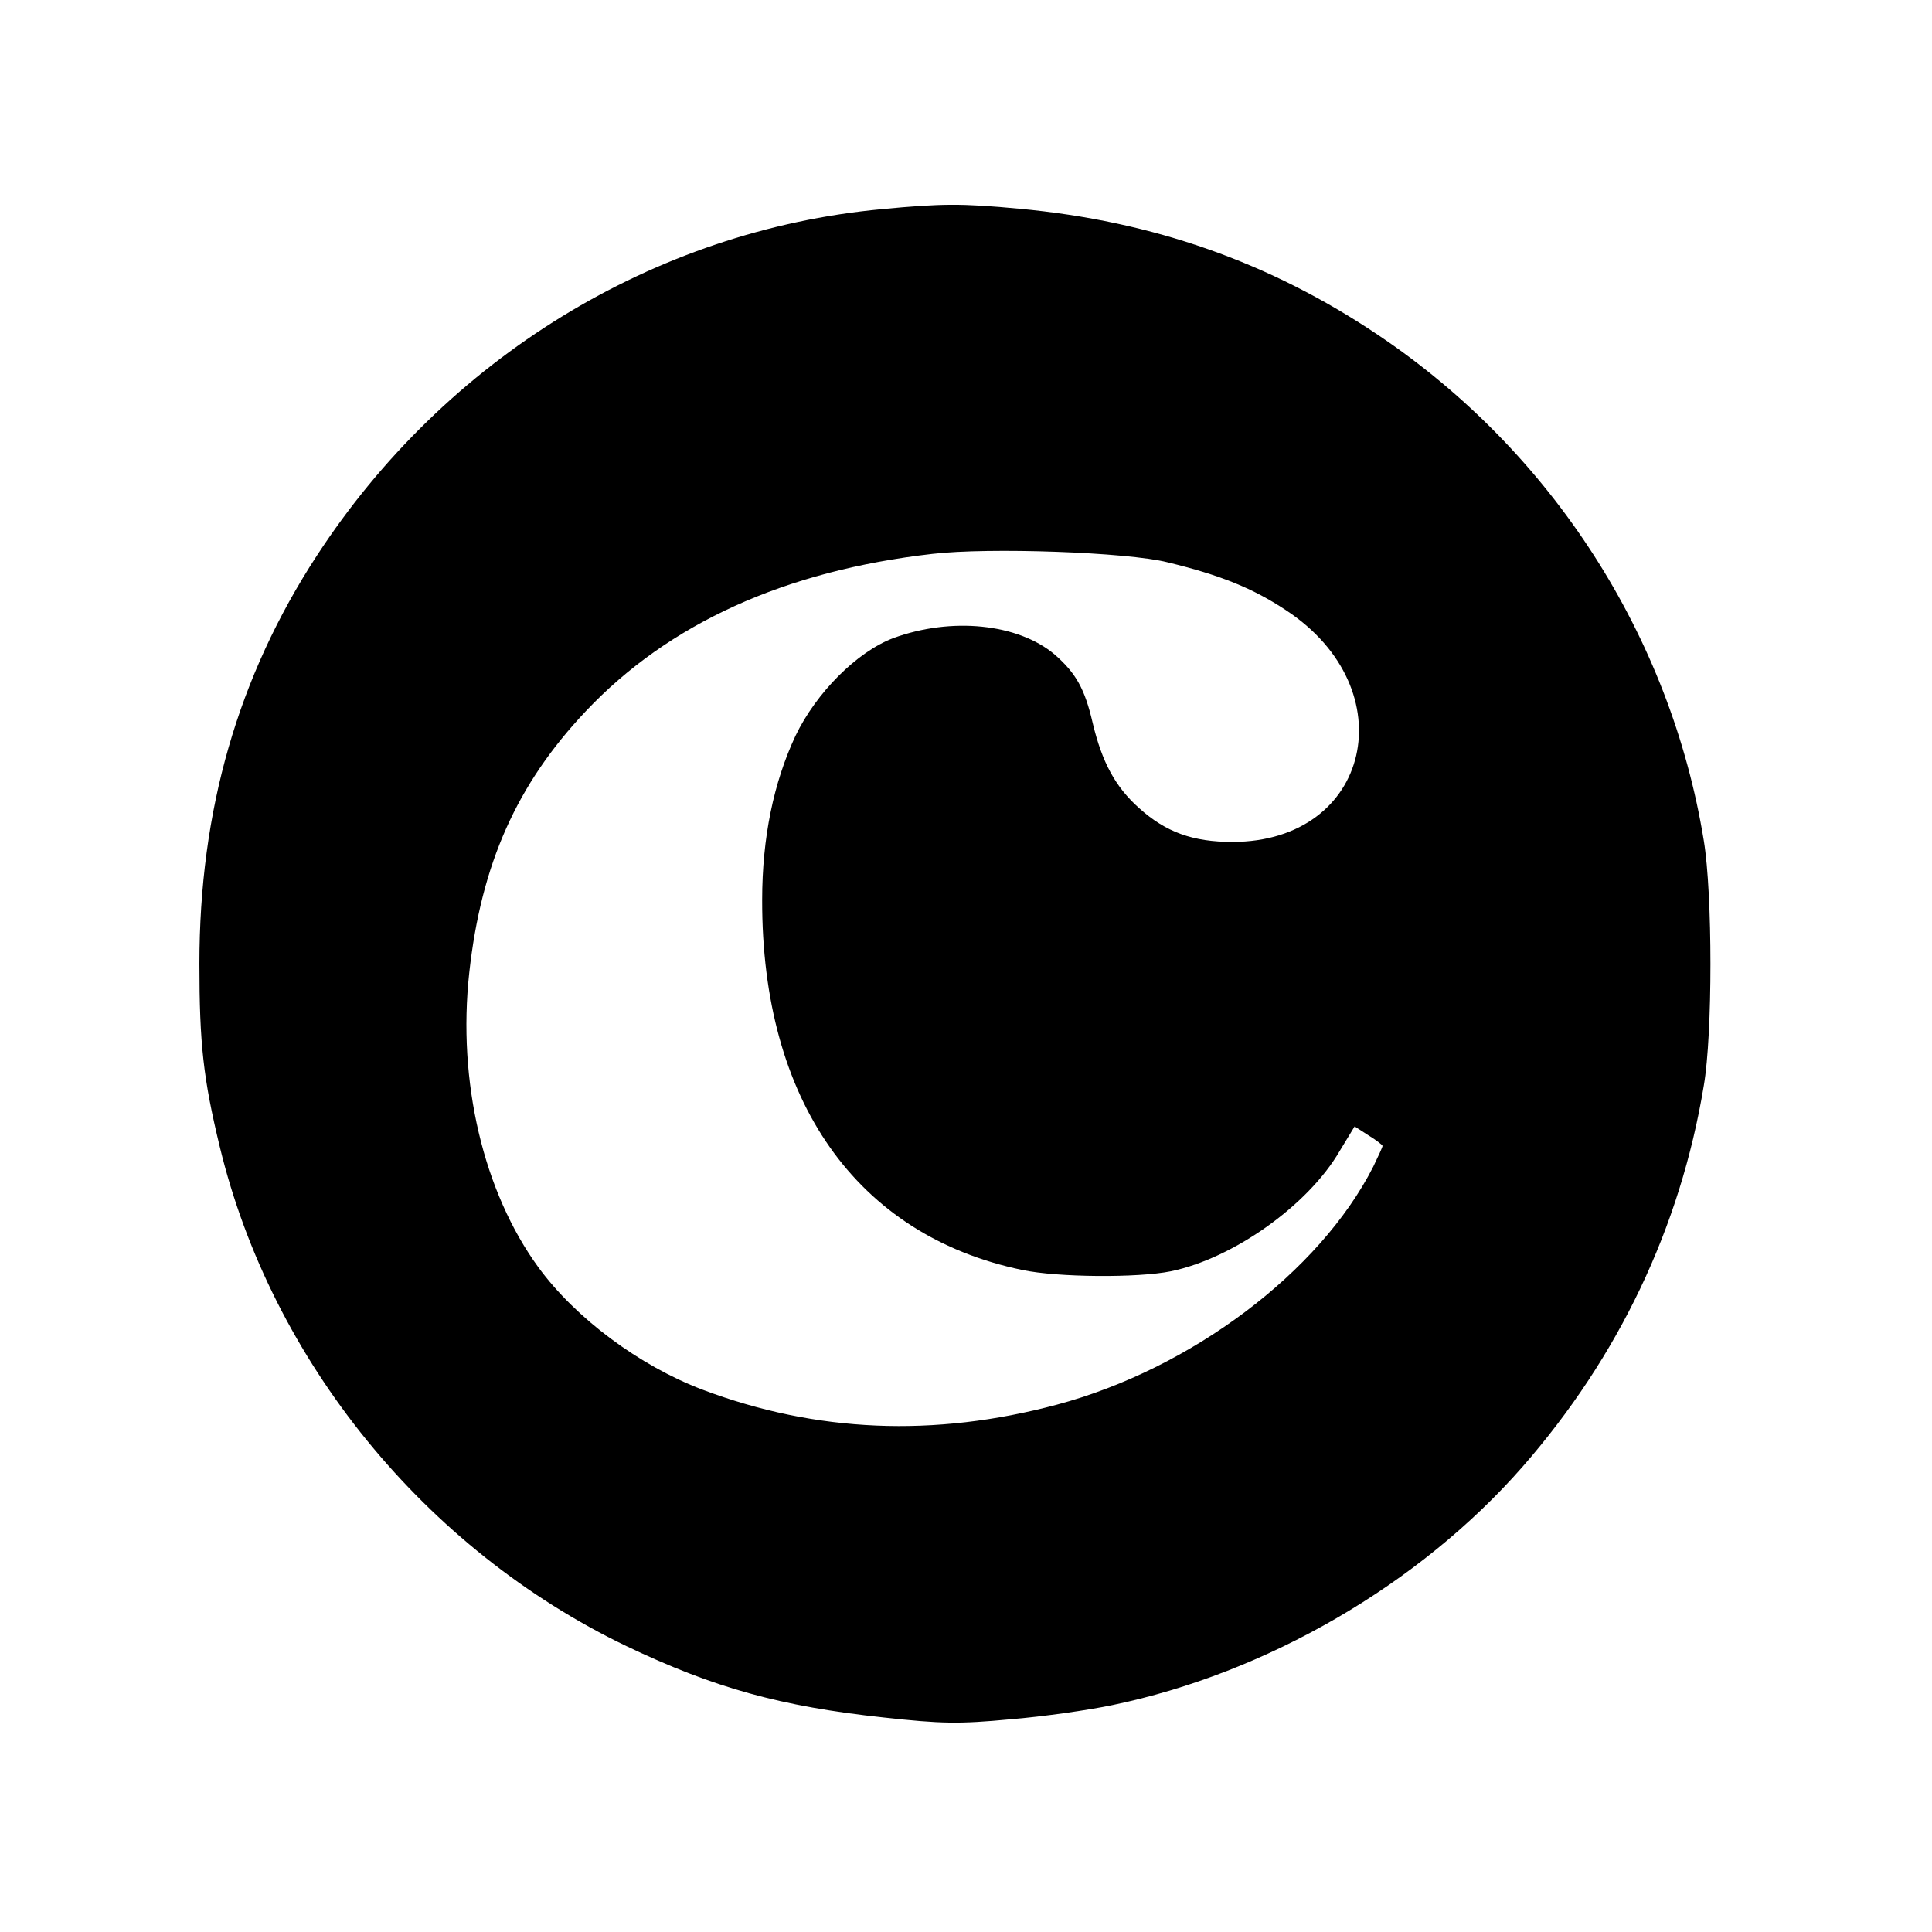
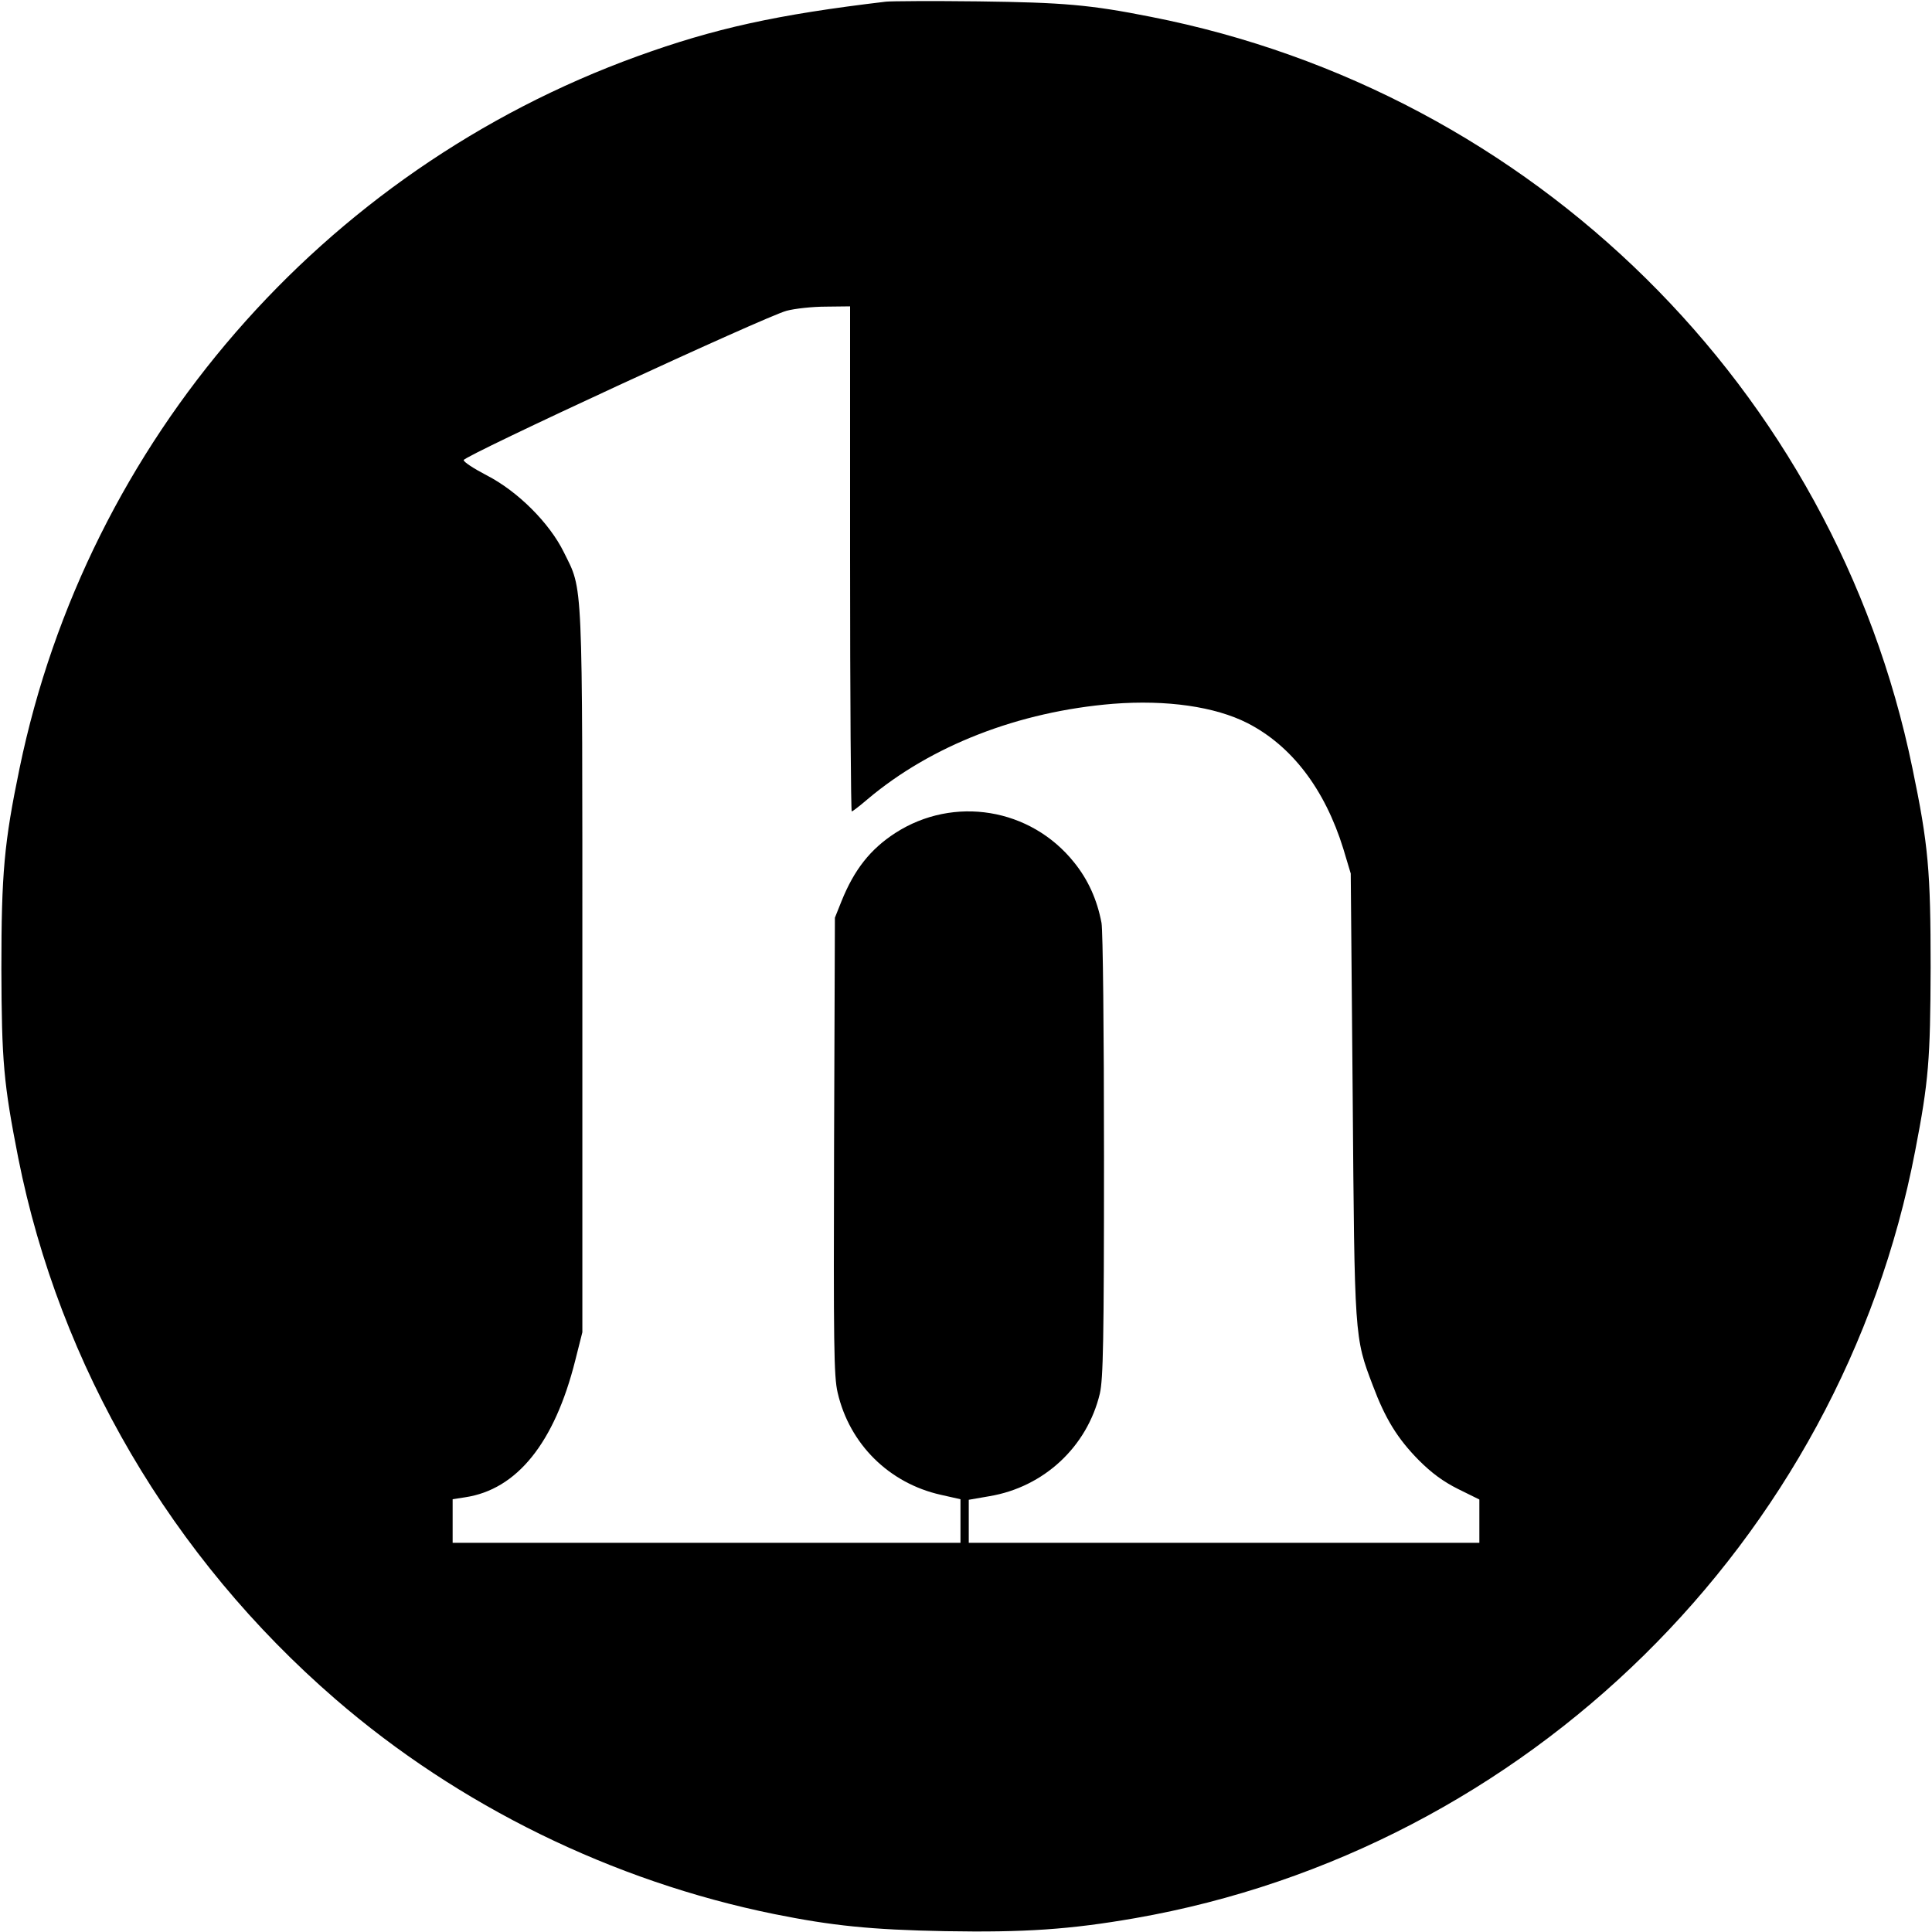
- <svg xmlns="http://www.w3.org/2000/svg" version="1.0" width="436pt" height="436pt" viewBox="0 0 436 436" preserveAspectRatio="xMidYMid meet">
-   <g transform="translate(0,436) scale(0.1,-0.1)" fill="#000000" stroke="none">
-     <path d="M1990 3888 c-514 -48 -985 -337 -1275 -782 -178 -273 -265 -575 -265 -921 0 -181 9 -260 46 -413 117 -484 464 -909 918 -1127 197 -94 348 -136 581 -161 128 -14 169 -15 285 -4 74 6 178 21 230 32 348 72 693 272 926 538 216 247 356 539 409 860 20 116 20 432 0 553 -75 461 -343 878 -735 1141 -244 164 -508 257 -810 285 -129 12 -174 12 -310 -1z m645 -797 c120 -29 193 -59 267 -108 271 -178 192 -523 -121 -523 -89 0 -150 22 -210 76 -54 48 -84 104 -105 192 -18 78 -38 113 -86 155 -83 70 -233 85 -364 37 -82 -31 -174 -123 -221 -221 -49 -105 -75 -229 -75 -370 -1 -453 213 -757 587 -835 81 -17 261 -18 335 -3 141 29 310 149 381 271 l34 56 31 -20 c18 -11 32 -22 32 -24 0 -3 -10 -24 -21 -47 -121 -238 -411 -456 -714 -537 -277 -74 -543 -63 -800 34 -142 54 -286 161 -370 276 -124 170 -183 419 -156 665 27 245 107 425 263 590 187 198 449 317 782 355 127 15 440 4 531 -19z" />
+ <svg xmlns="http://www.w3.org/2000/svg" version="1.0" width="700pt" height="700pt" viewBox="0 0 700 700" preserveAspectRatio="xMidYMid meet">
+   <g transform="translate(0,700) scale(0.1,-0.1)" fill="#000000" stroke="none">
+     <path d="M3210 6994 c-397 -47 -622 -97 -901 -198 -1142 -414 -1993 -1395 -2238 -2579 -56 -270 -66 -381 -66 -727 1 -336 8 -415 61 -685 150 -755 556 -1448 1149 -1961 446 -386 1004 -660 1590 -779 208 -42 350 -57 620 -62 287 -5 451 6 687 47 1419 248 2556 1365 2827 2780 49 253 55 331 56 665 0 349 -8 443 -66 722 -283 1375 -1373 2450 -2759 2722 -221 44 -318 52 -625 56 -165 2 -316 1 -335 -1z m-130 -2019 c0 -503 3 -915 6 -915 3 0 29 20 57 44 231 195 548 318 890 346 194 15 369 -10 487 -70 160 -82 280 -239 347 -455 l27 -90 7 -800 c7 -884 6 -879 73 -1055 45 -120 89 -192 167 -271 46 -46 88 -77 142 -104 l77 -38 0 -79 0 -78 -925 0 -925 0 0 78 0 78 75 13 c197 33 354 179 400 372 12 54 15 185 15 860 0 452 -4 818 -9 845 -16 85 -49 157 -99 219 -158 198 -437 243 -648 107 -91 -59 -149 -133 -195 -247 l-24 -60 -3 -827 c-2 -719 -1 -836 13 -894 43 -186 186 -328 374 -370 l71 -16 0 -79 0 -79 -920 0 -920 0 0 79 0 79 45 7 c188 28 324 197 399 495 l26 103 0 1306 c0 1449 3 1378 -67 1520 -52 106 -167 221 -280 279 -46 24 -83 48 -83 55 0 15 1094 521 1170 541 30 8 94 15 143 15 l87 1 0 -915z" />
  </g>
</svg>
